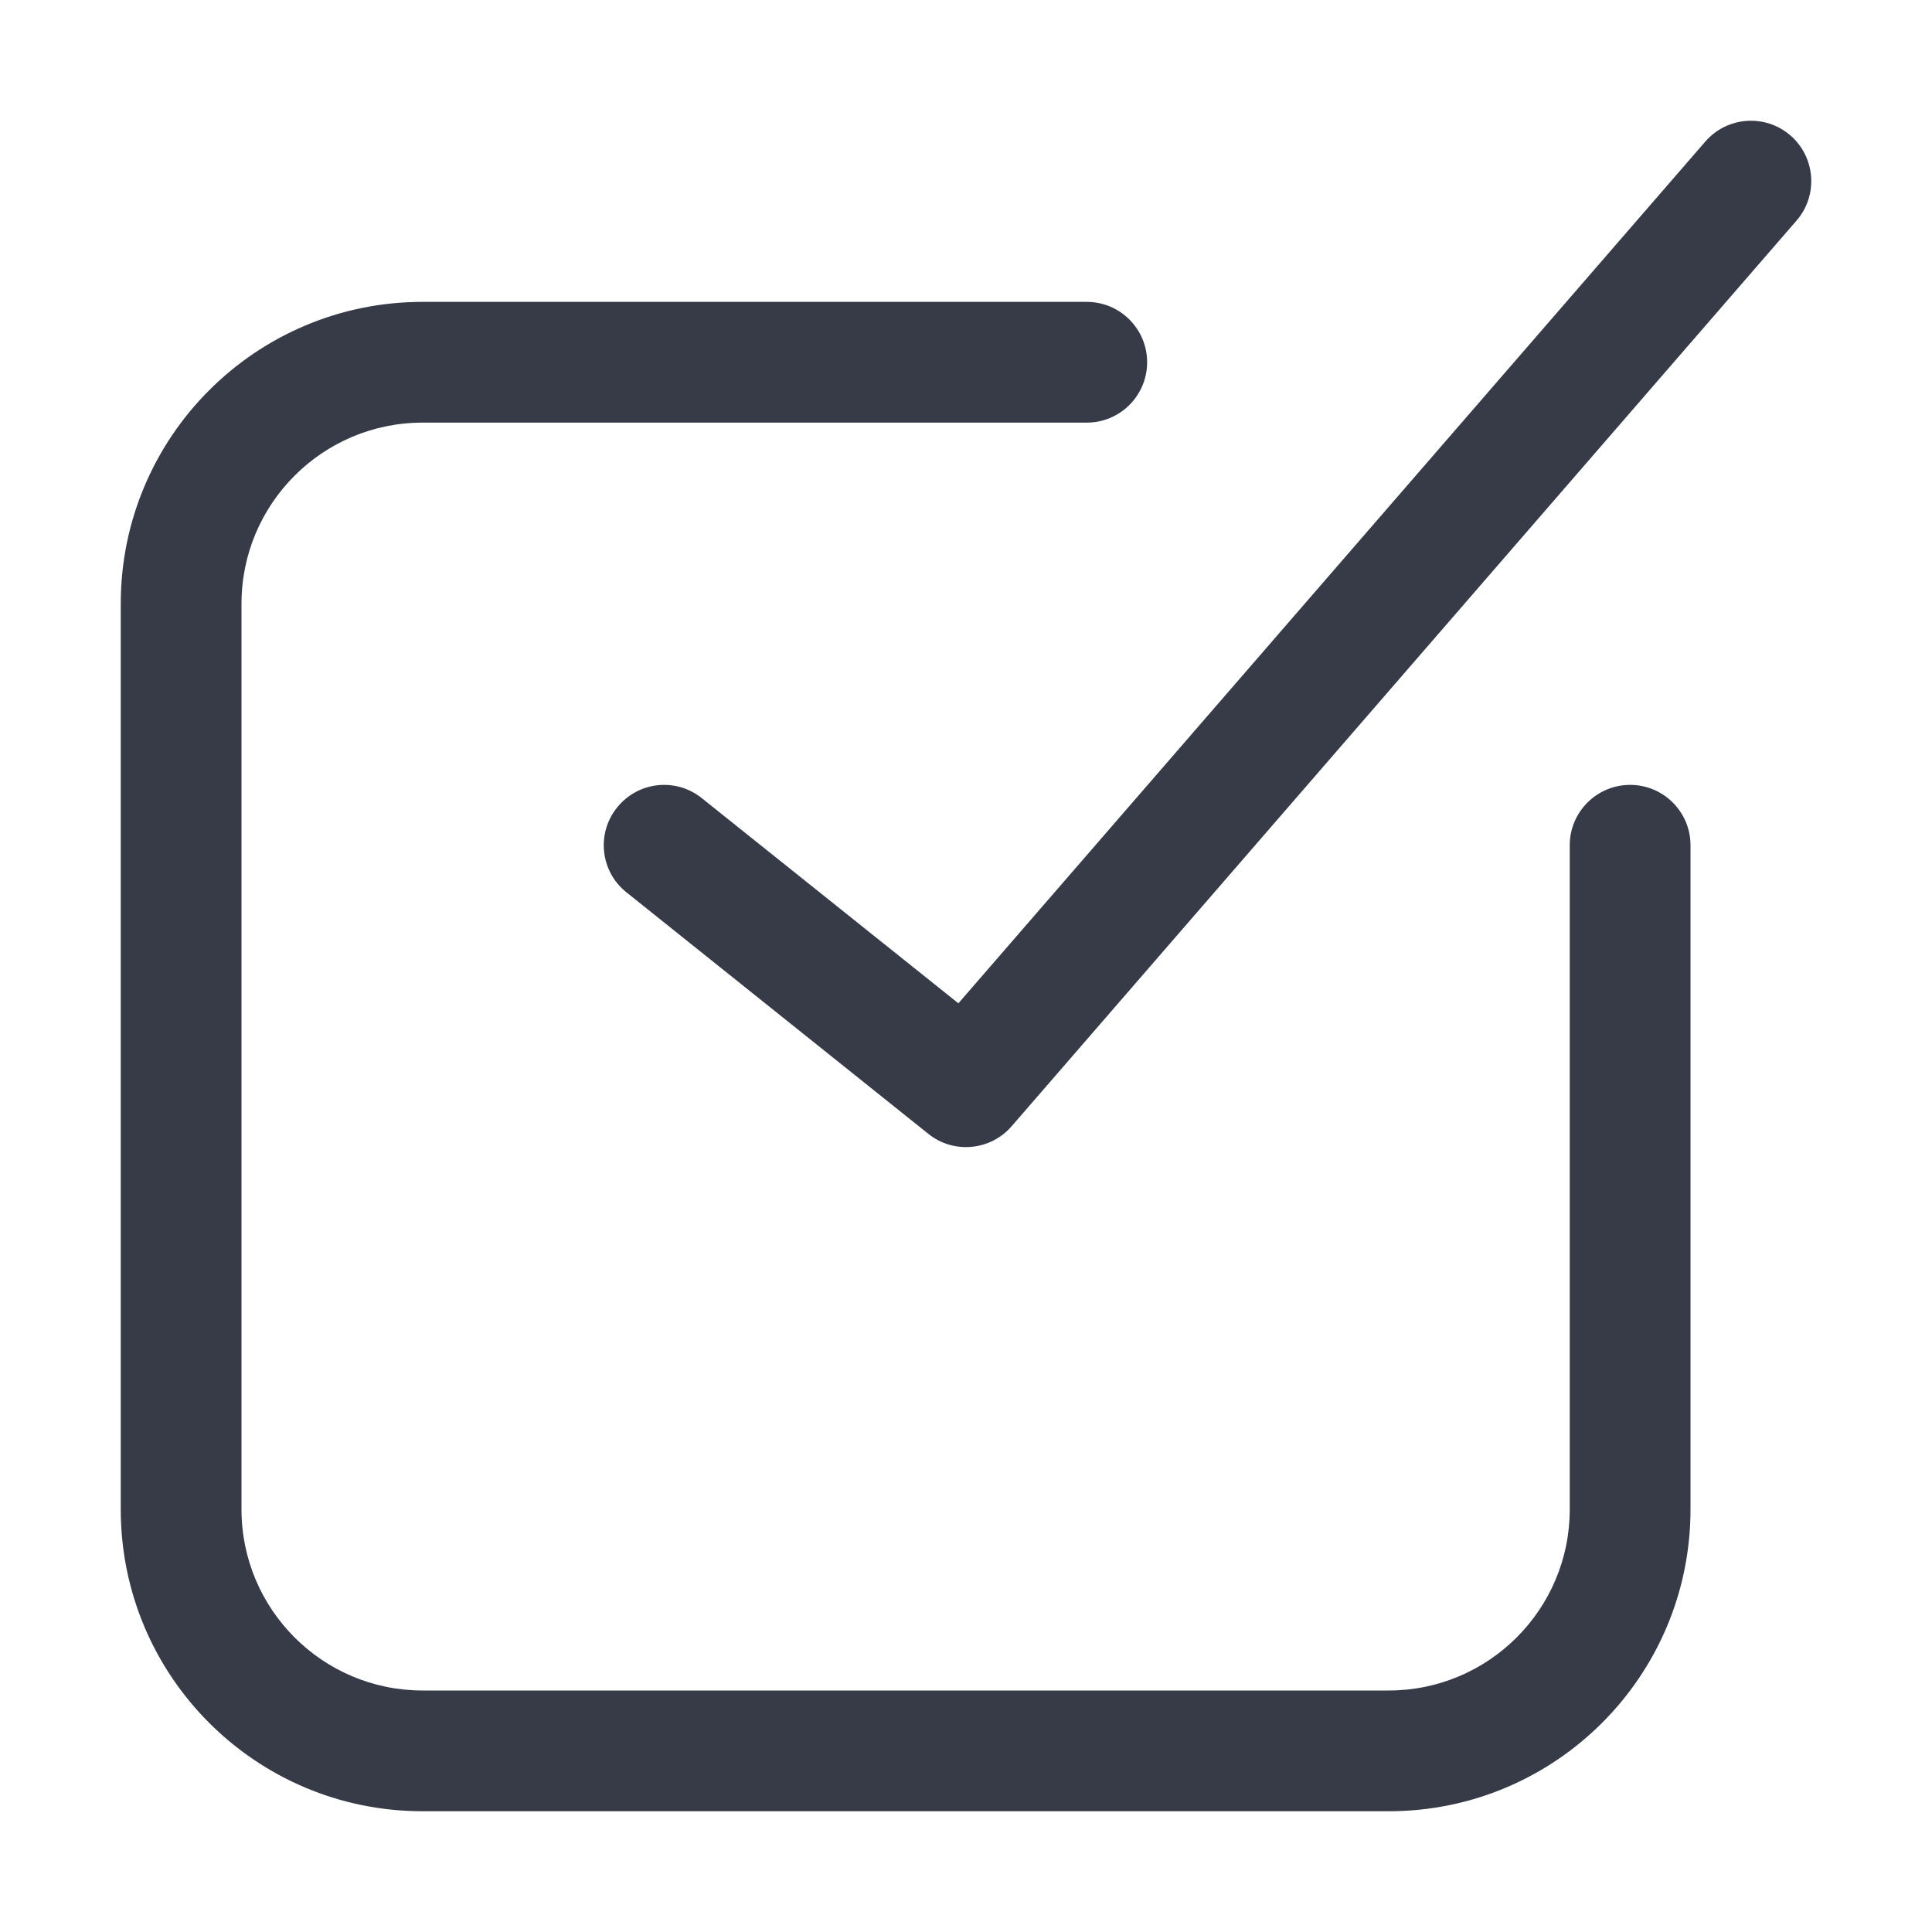
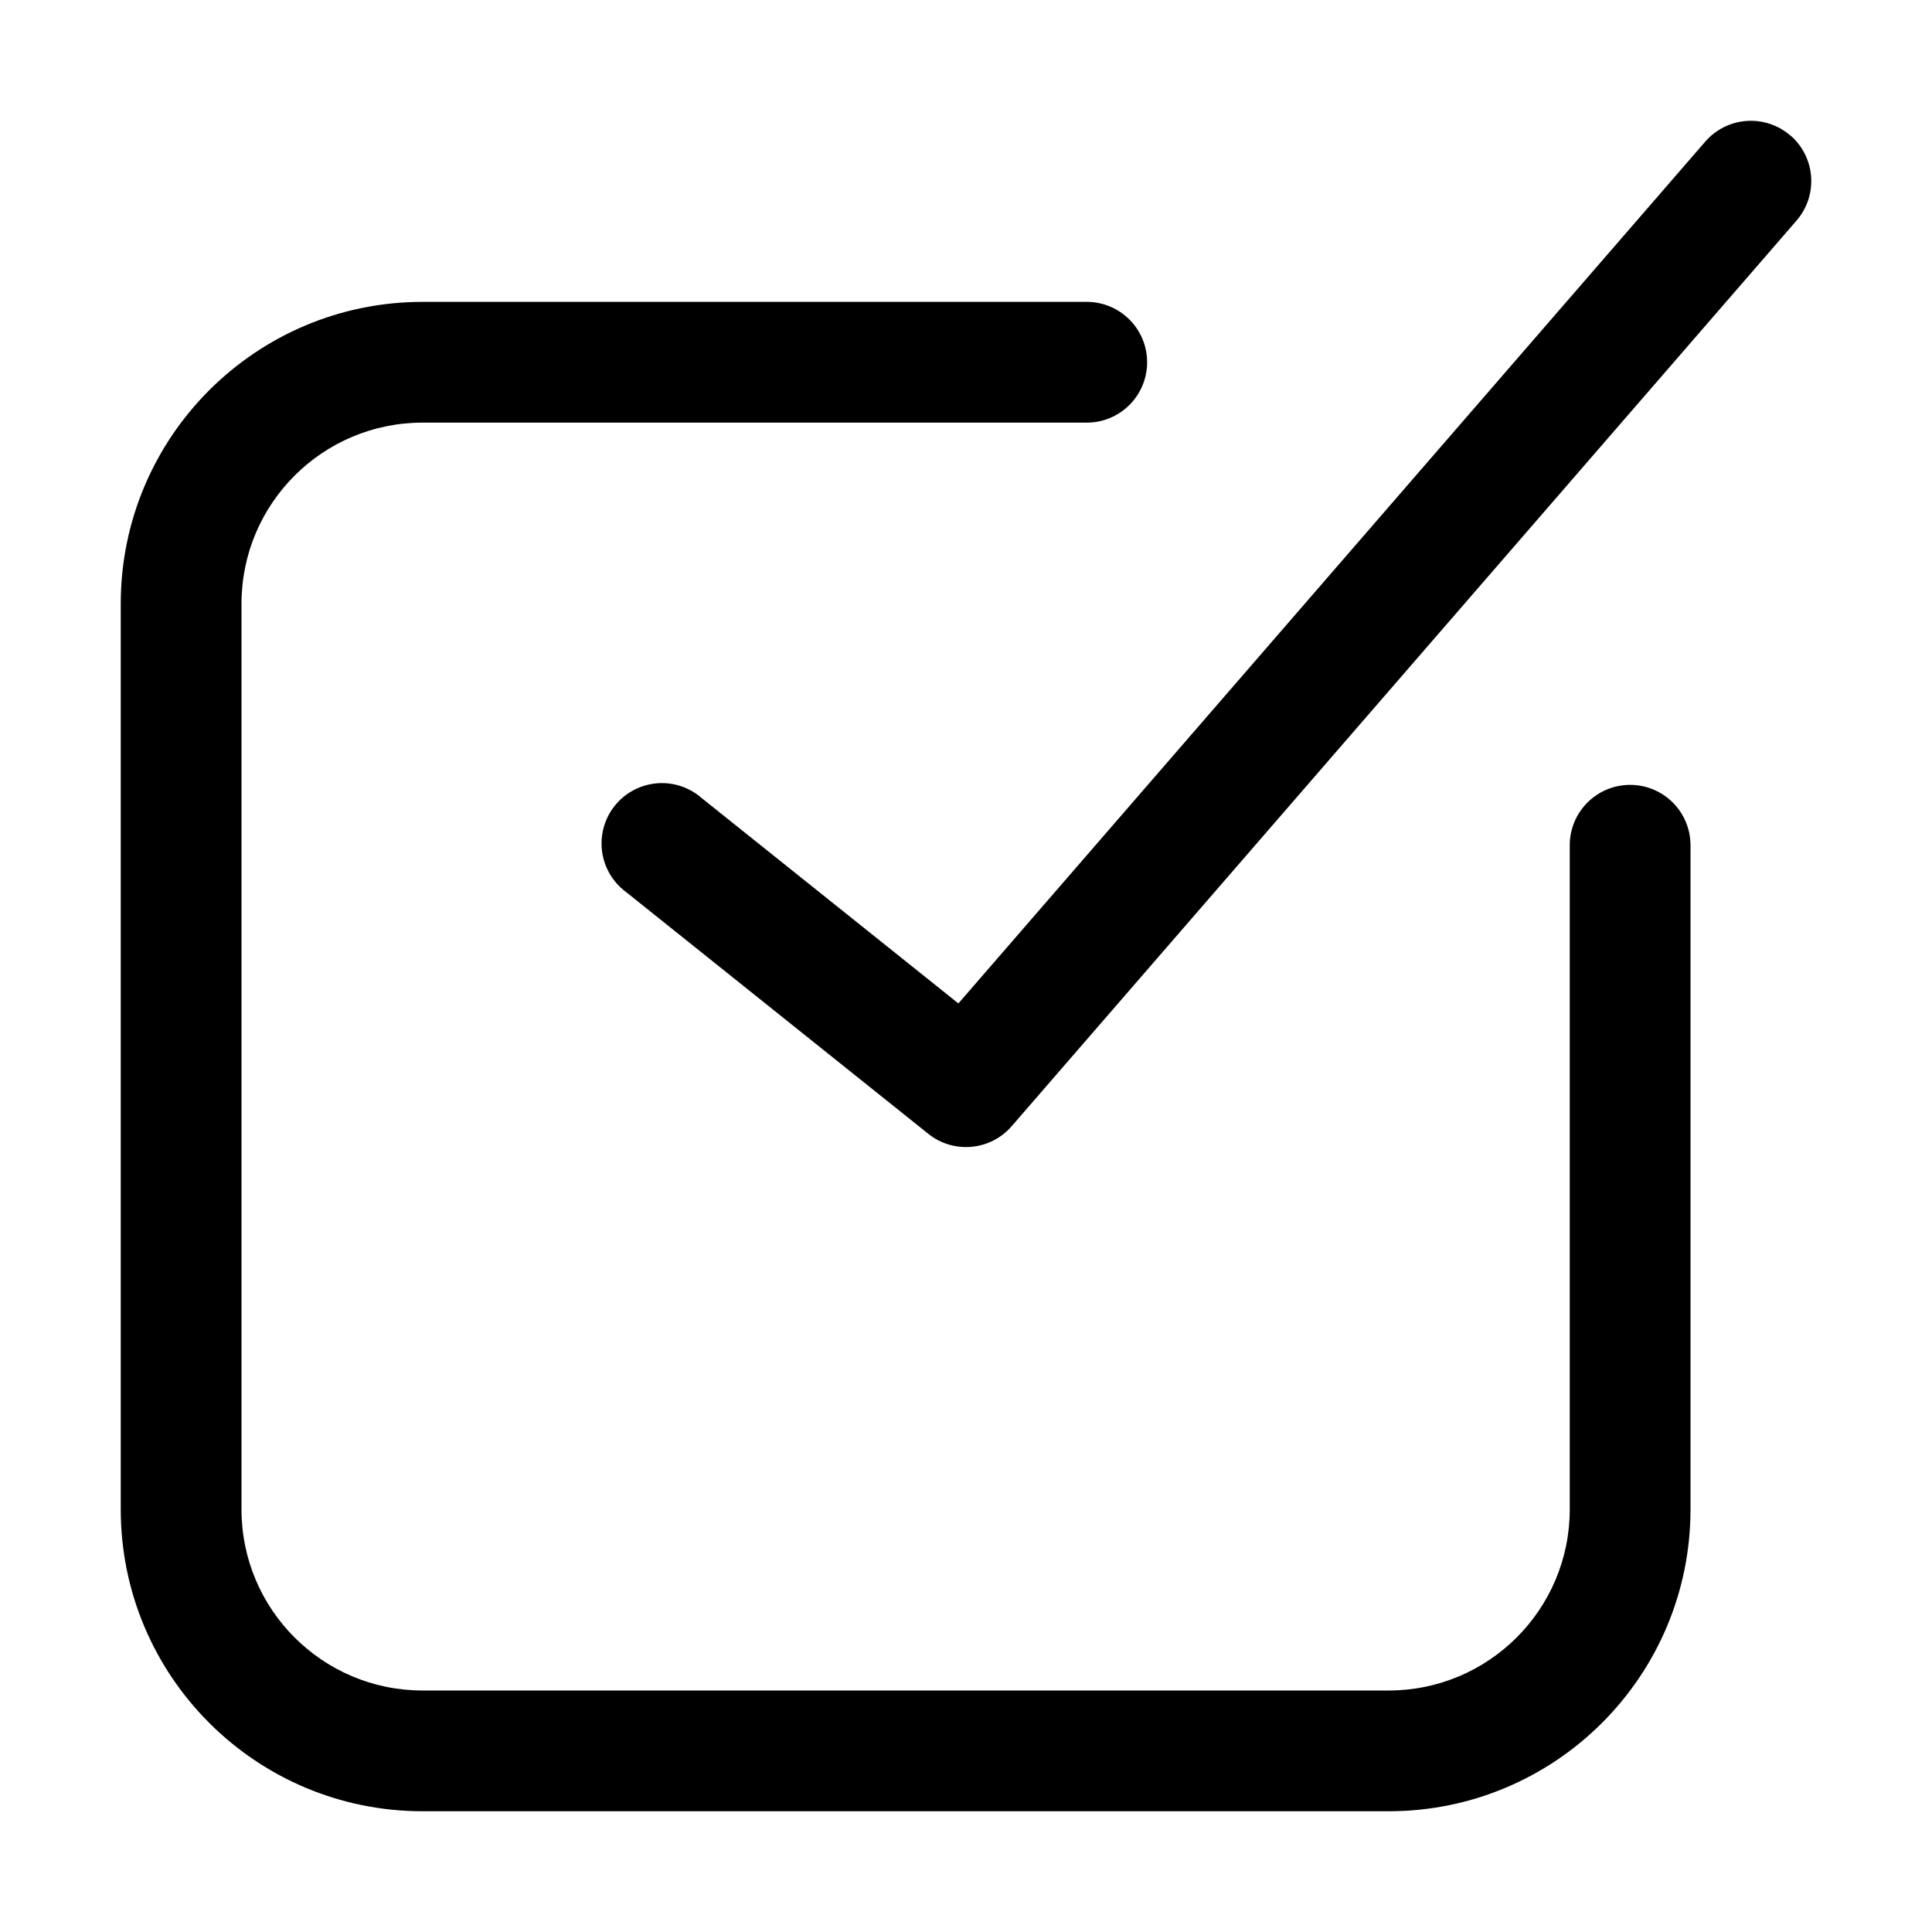
- <svg xmlns="http://www.w3.org/2000/svg" width="16" height="16" viewBox="0 0 16 16" fill="none">
-   <path fill-rule="evenodd" clip-rule="evenodd" d="M14.828 1.122C15.036 1.303 15.059 1.619 14.878 1.827L8.378 9.327C8.202 9.53 7.897 9.558 7.688 9.39L5.188 7.39C4.972 7.218 4.937 6.903 5.11 6.688C5.282 6.472 5.597 6.437 5.812 6.61L7.937 8.309L14.122 1.173C14.303 0.964 14.619 0.941 14.828 1.122Z" fill="#363B47" />
-   <path fill-rule="evenodd" clip-rule="evenodd" d="M3.5 3.5C2.672 3.5 2 4.172 2 5V12.5C2 13.328 2.672 14 3.5 14H11.5C12.328 14 13 13.328 13 12.5V7C13 6.724 13.224 6.5 13.5 6.5C13.776 6.5 14 6.724 14 7V12.5C14 13.881 12.881 15 11.5 15H3.5C2.119 15 1 13.881 1 12.5V5C1 3.619 2.119 2.5 3.5 2.5H9C9.276 2.5 9.5 2.724 9.5 3C9.5 3.276 9.276 3.5 9 3.5H3.5Z" fill="#363B47" />
+ <svg xmlns="http://www.w3.org/2000/svg" viewBox="0 0 16 16">
+   <path d="M14.828 1.122a.5.5 0 0 1 .05.705l-6.5 7.5a.5.5 0 0 1-.69.063l-2.5-2a.5.5 0 1 1 .624-.78l2.125 1.7 6.185-7.137a.5.5 0 0 1 .706-.05M3.5 3.5A1.5 1.5 0 0 0 2 5v7.5A1.5 1.5 0 0 0 3.5 14h8a1.5 1.5 0 0 0 1.5-1.5V7a.5.5 0 0 1 1 0v5.5a2.5 2.5 0 0 1-2.5 2.5h-8A2.5 2.5 0 0 1 1 12.5V5a2.5 2.5 0 0 1 2.5-2.5H9a.5.5 0 0 1 0 1z" />
</svg>
